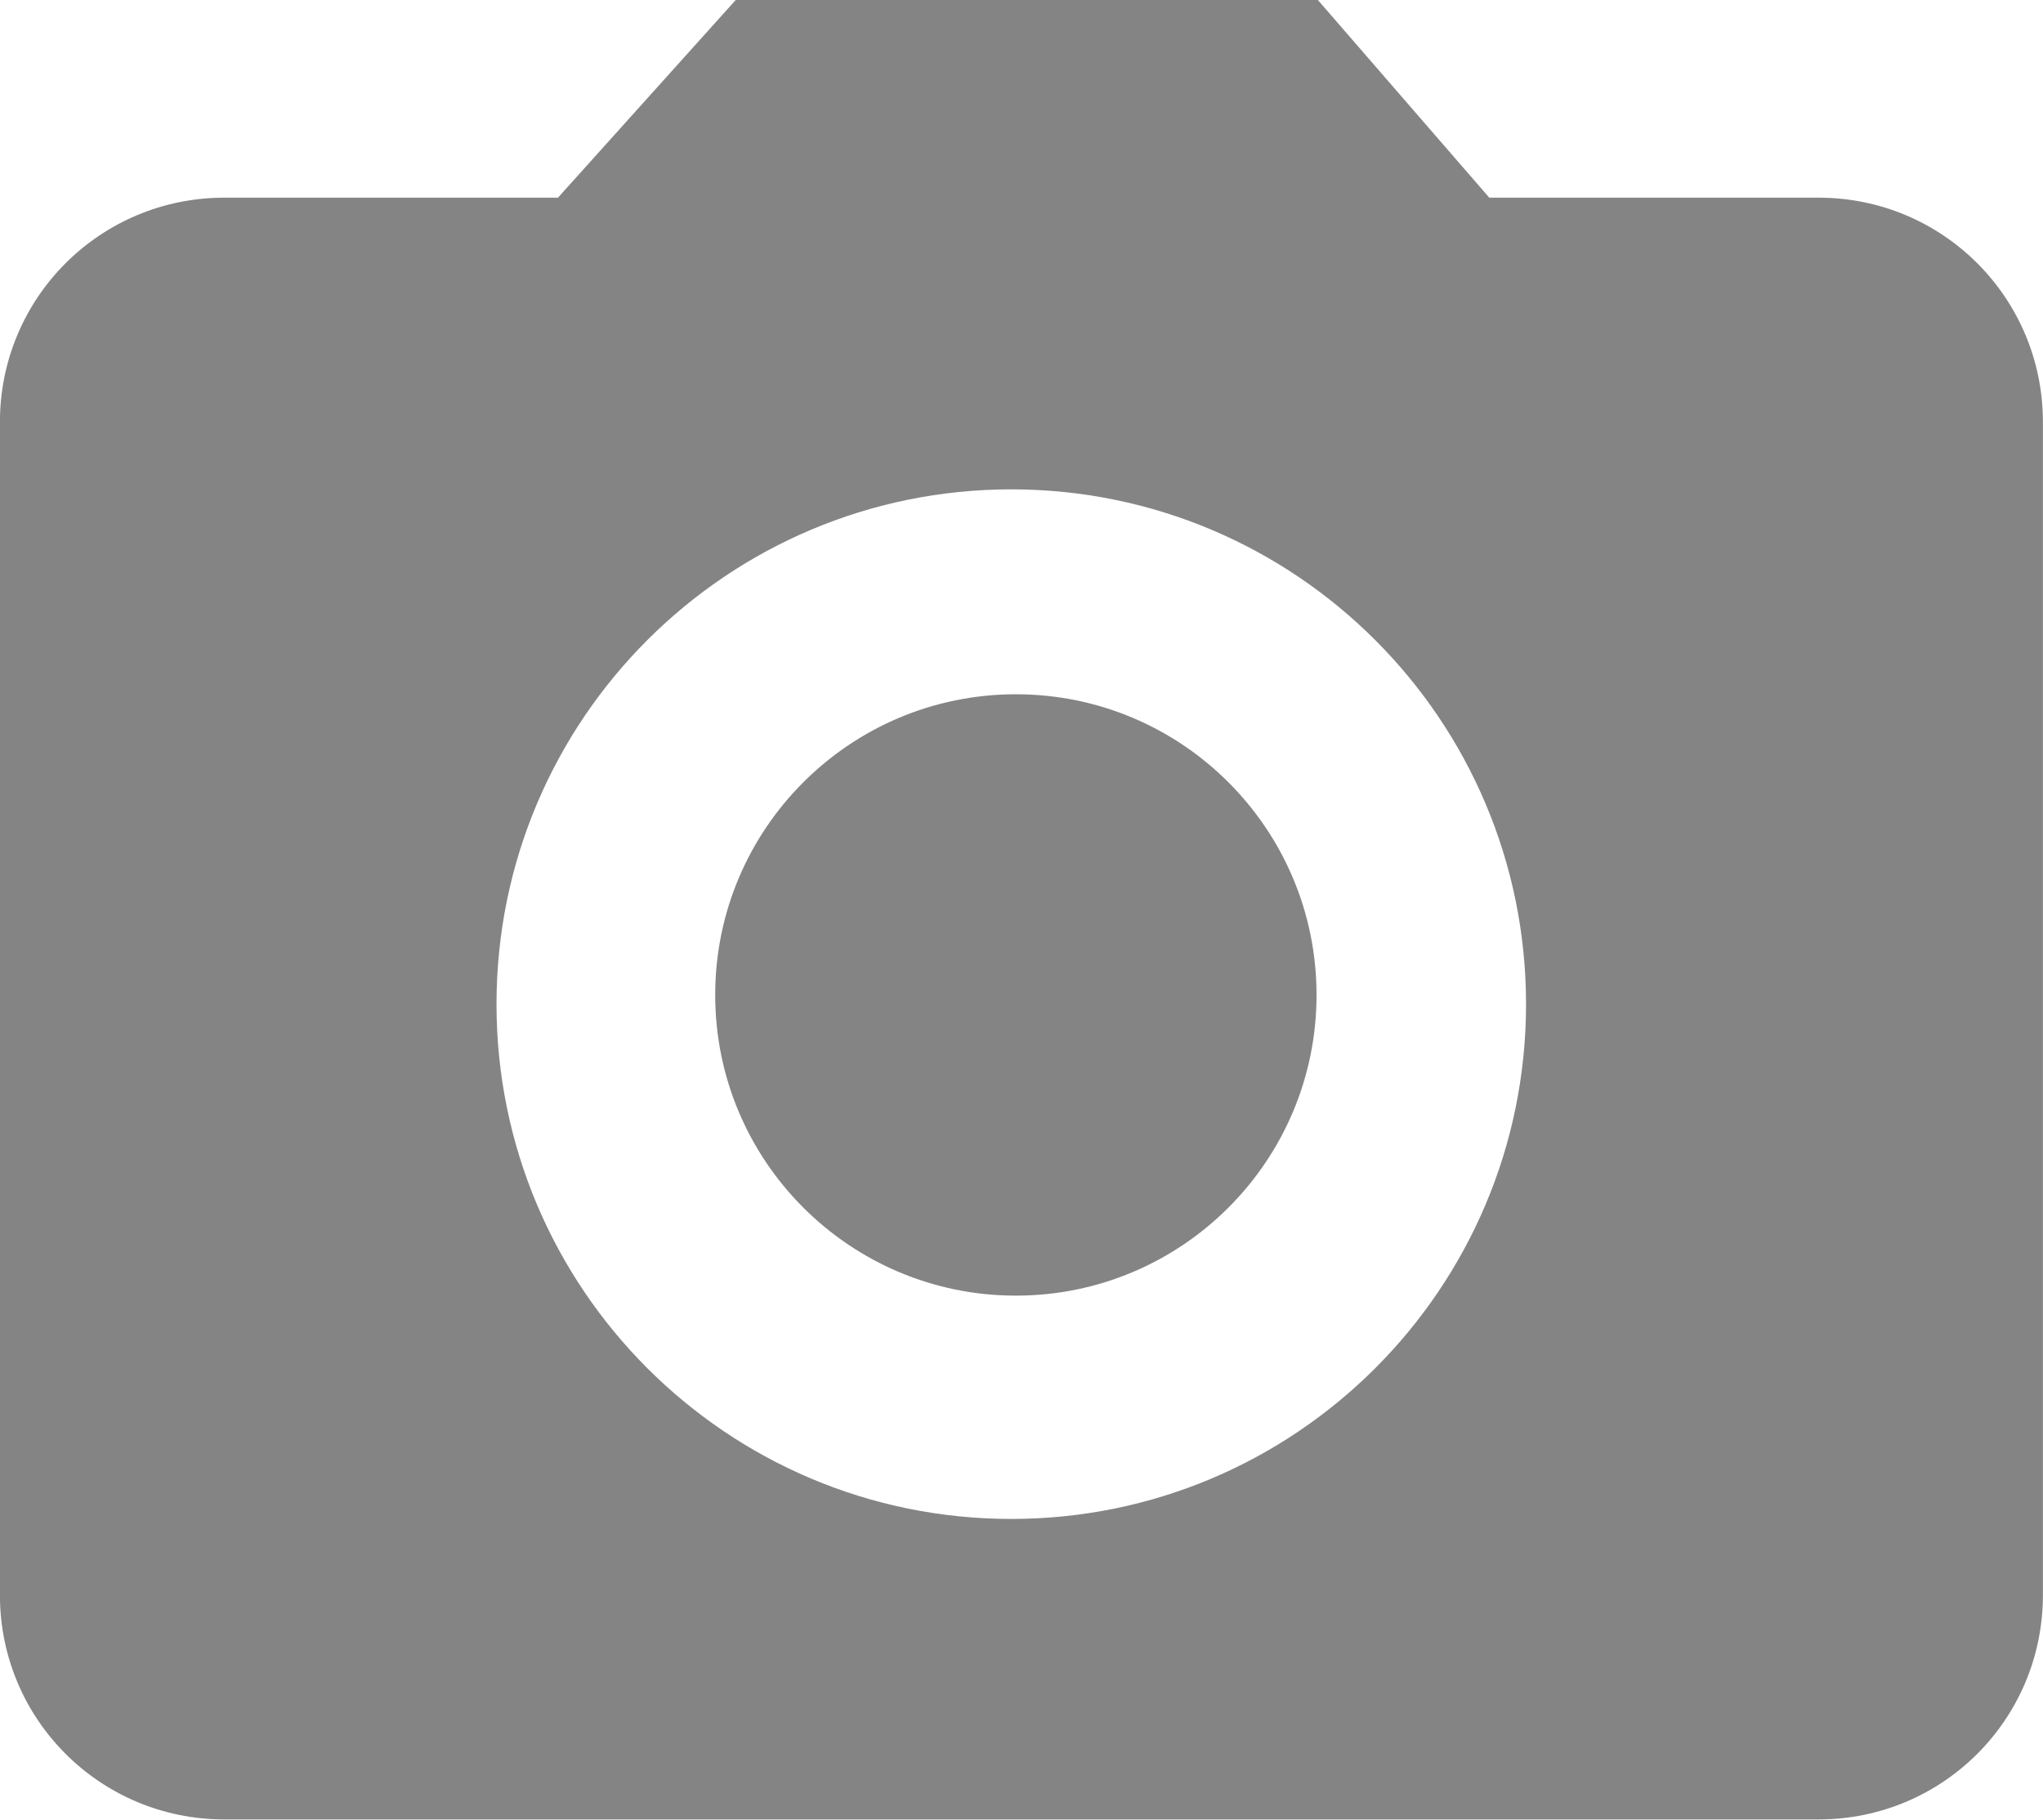
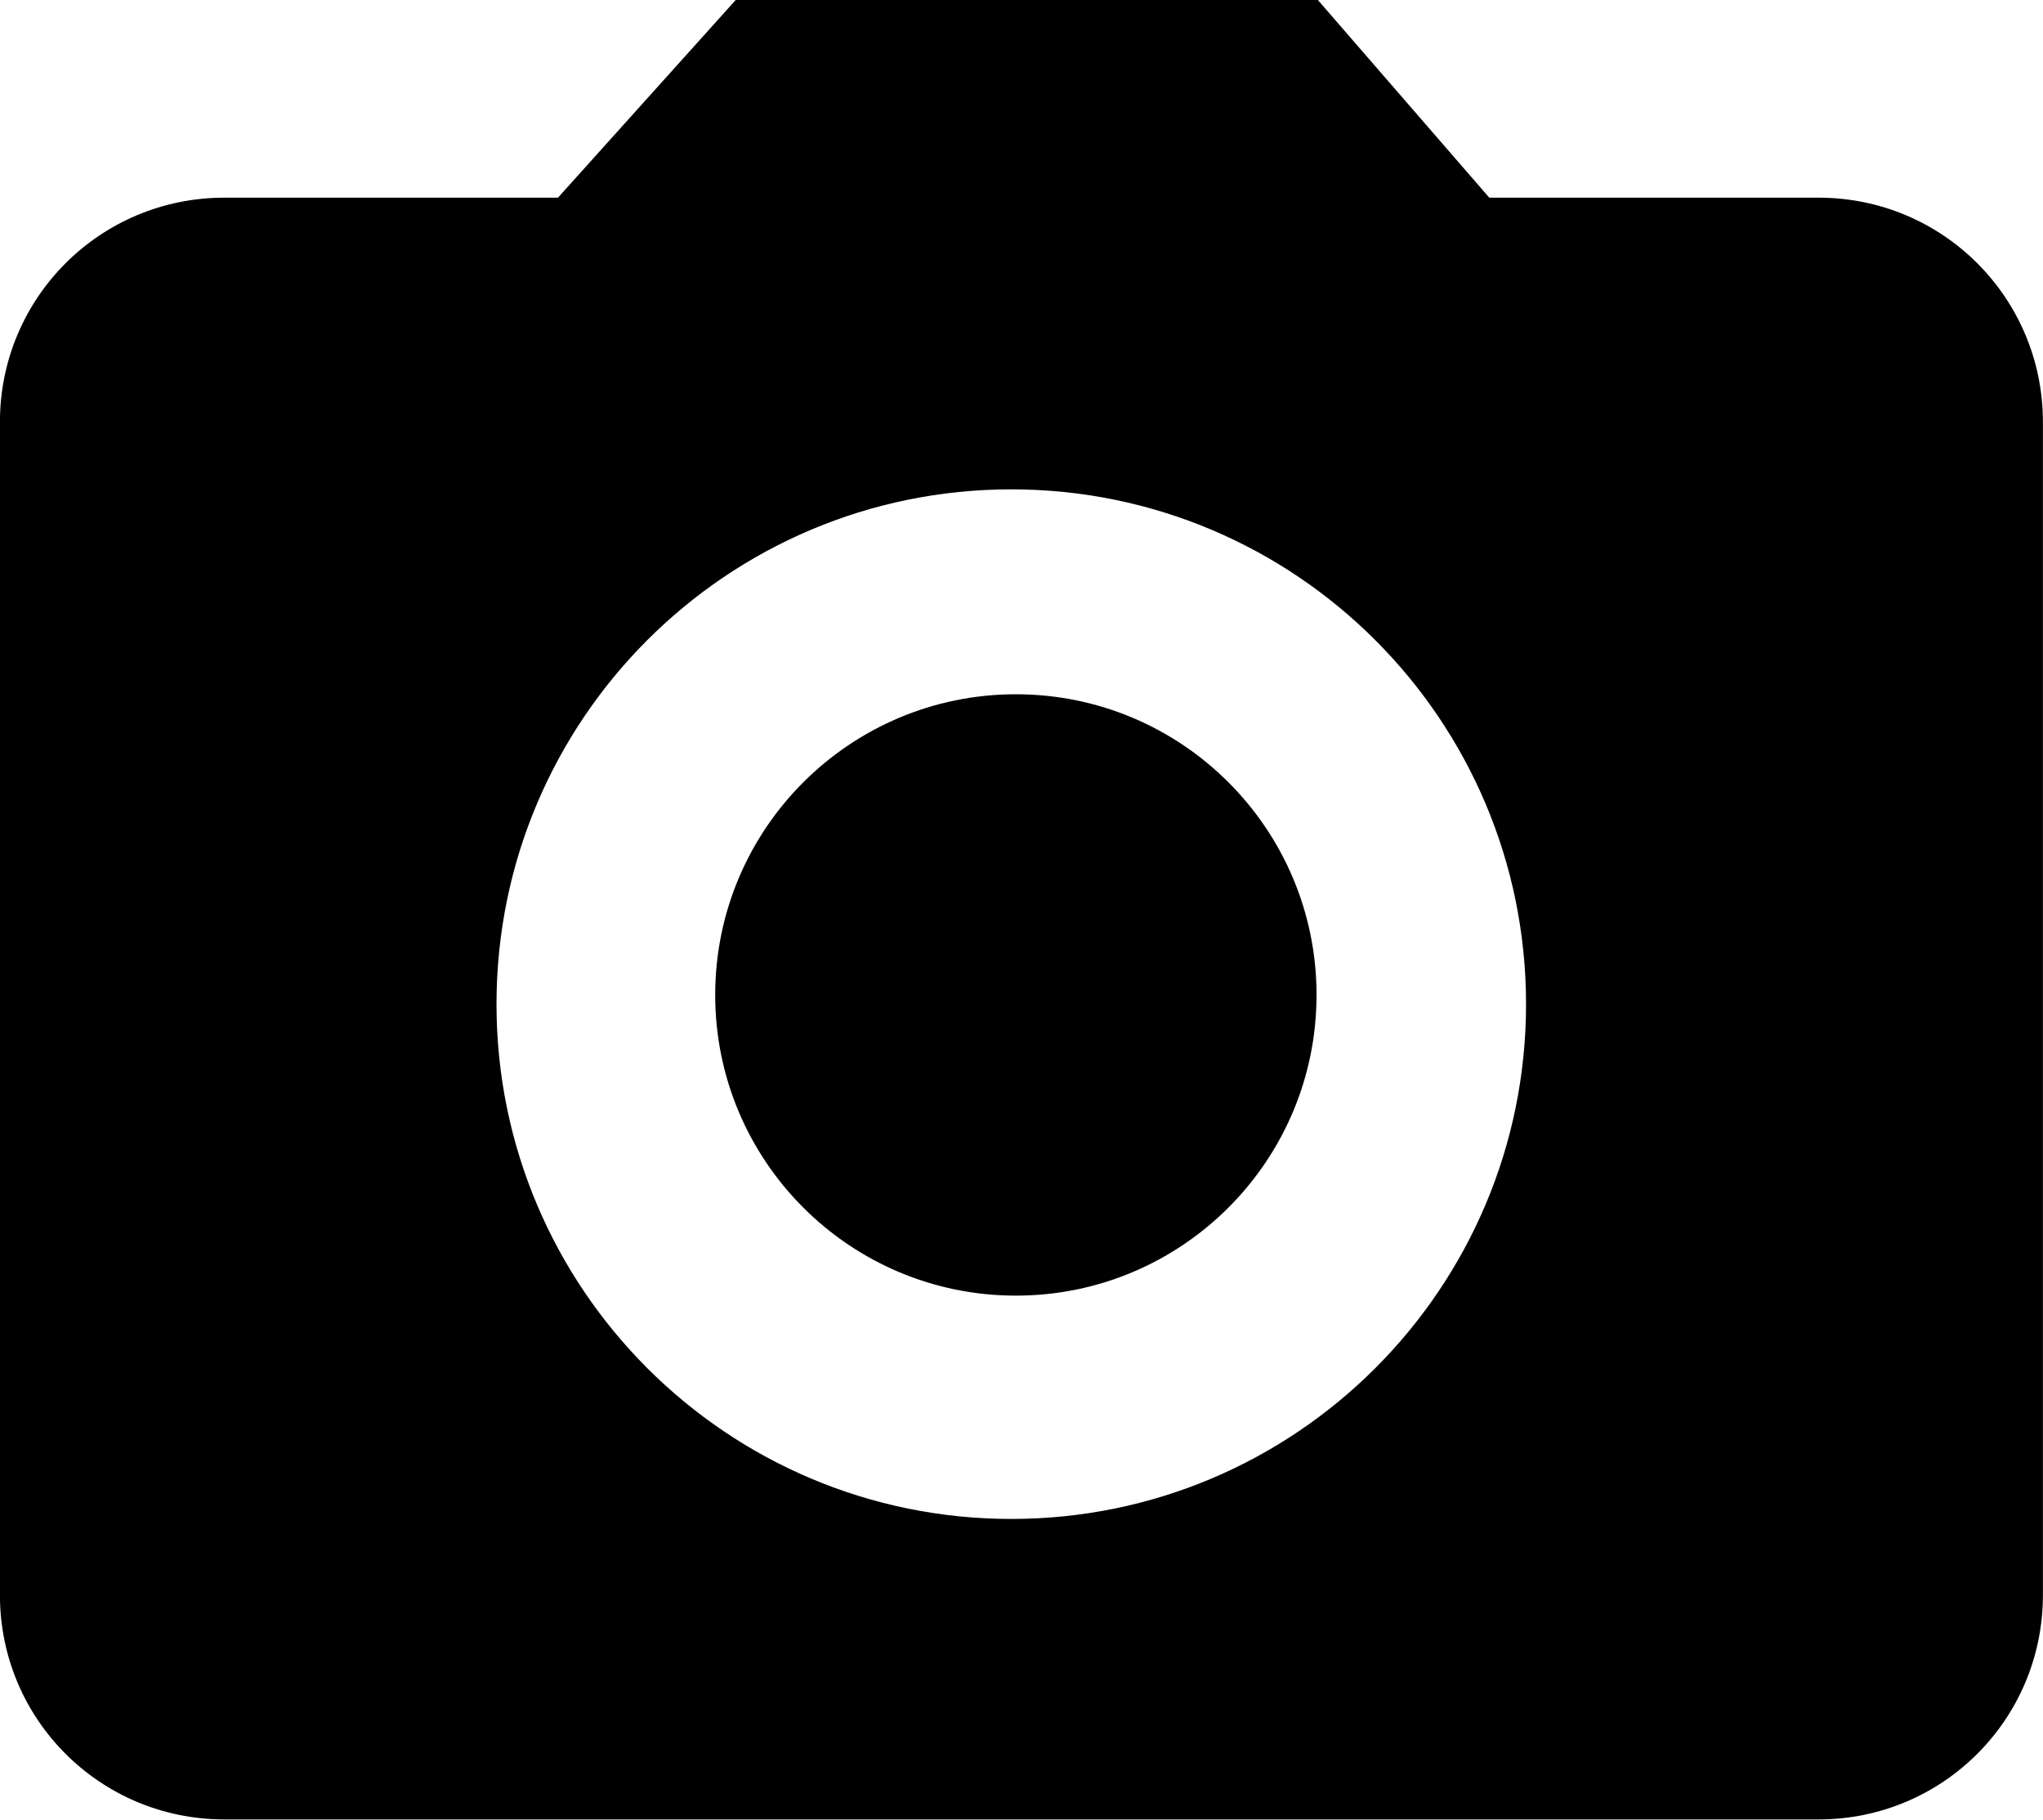
<svg xmlns="http://www.w3.org/2000/svg" width="10.668mm" height="9.5mm" viewBox="0 0 10.668 9.5" version="1.1" id="svg5031">
  <defs id="defs5025" />
  <g id="layer1" transform="translate(579.8576,88.7501)">
-     <path style="fill:#7f7f7f;fill-opacity:0.954;stroke:none;stroke-width:0.265;stroke-opacity:1" d="m -576.016,-88.75 -0.928,1.032 h -1.742 c -0.649,0 -1.172,0.523 -1.172,1.172 v 6.124 c 0,0.649 0.523,1.172 1.172,1.172 h 8.324 c 0.649,0 1.172,-0.523 1.172,-1.172 v -6.124 c 0,-0.649 -0.523,-1.172 -1.172,-1.172 h -1.719 l -0.895,-1.032 z m 1.439,2.555 a 2.688,2.688 0 0 1 2.688,2.688 2.688,2.688 0 0 1 -2.688,2.688 2.688,2.688 0 0 1 -2.688,-2.688 2.688,2.688 0 0 1 2.688,-2.688 z m 0.024,1.07 a 1.57,1.57 0 0 0 -1.57,1.57 1.57,1.57 0 0 0 1.57,1.57 1.57,1.57 0 0 0 1.57,-1.57 1.57,1.57 0 0 0 -1.57,-1.57 z" id="camera" />
+     <path d="m -576.016,-88.75 -0.928,1.032 h -1.742 c -0.649,0 -1.172,0.523 -1.172,1.172 v 6.124 c 0,0.649 0.523,1.172 1.172,1.172 h 8.324 c 0.649,0 1.172,-0.523 1.172,-1.172 v -6.124 c 0,-0.649 -0.523,-1.172 -1.172,-1.172 h -1.719 l -0.895,-1.032 z m 1.439,2.555 a 2.688,2.688 0 0 1 2.688,2.688 2.688,2.688 0 0 1 -2.688,2.688 2.688,2.688 0 0 1 -2.688,-2.688 2.688,2.688 0 0 1 2.688,-2.688 z m 0.024,1.07 a 1.57,1.57 0 0 0 -1.57,1.57 1.57,1.57 0 0 0 1.57,1.57 1.57,1.57 0 0 0 1.57,-1.57 1.57,1.57 0 0 0 -1.57,-1.57 z" id="camera" />
  </g>
</svg>
